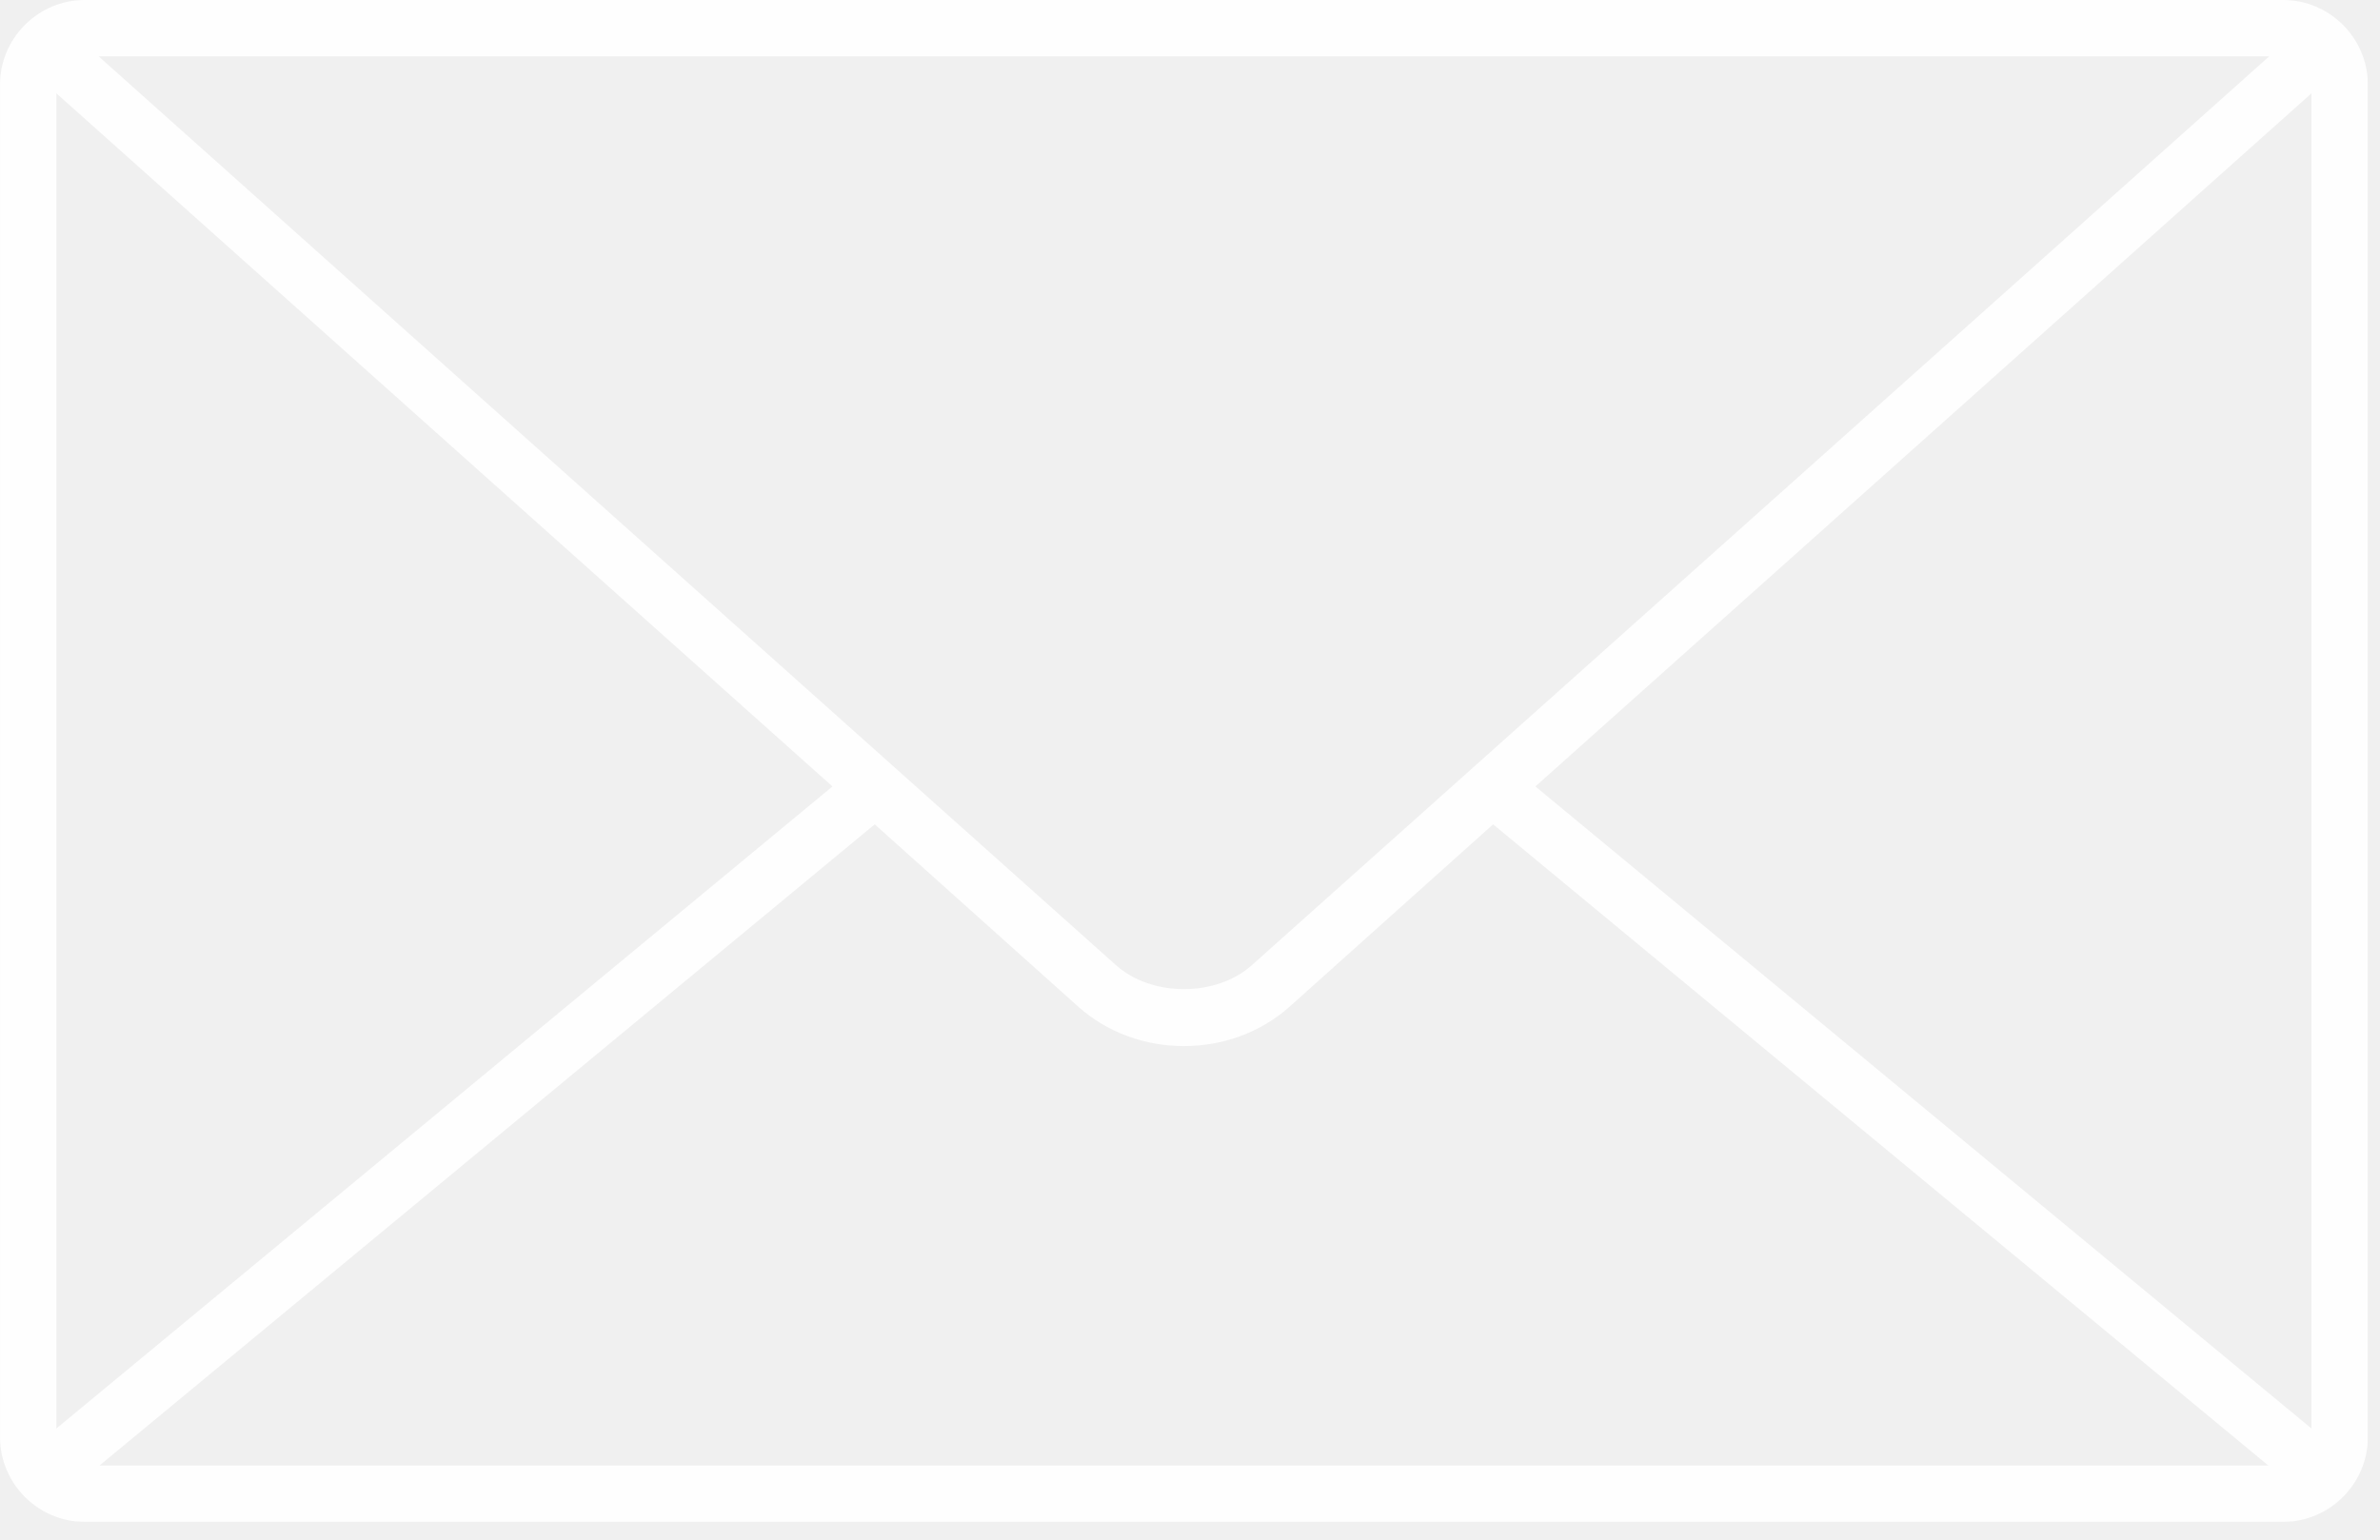
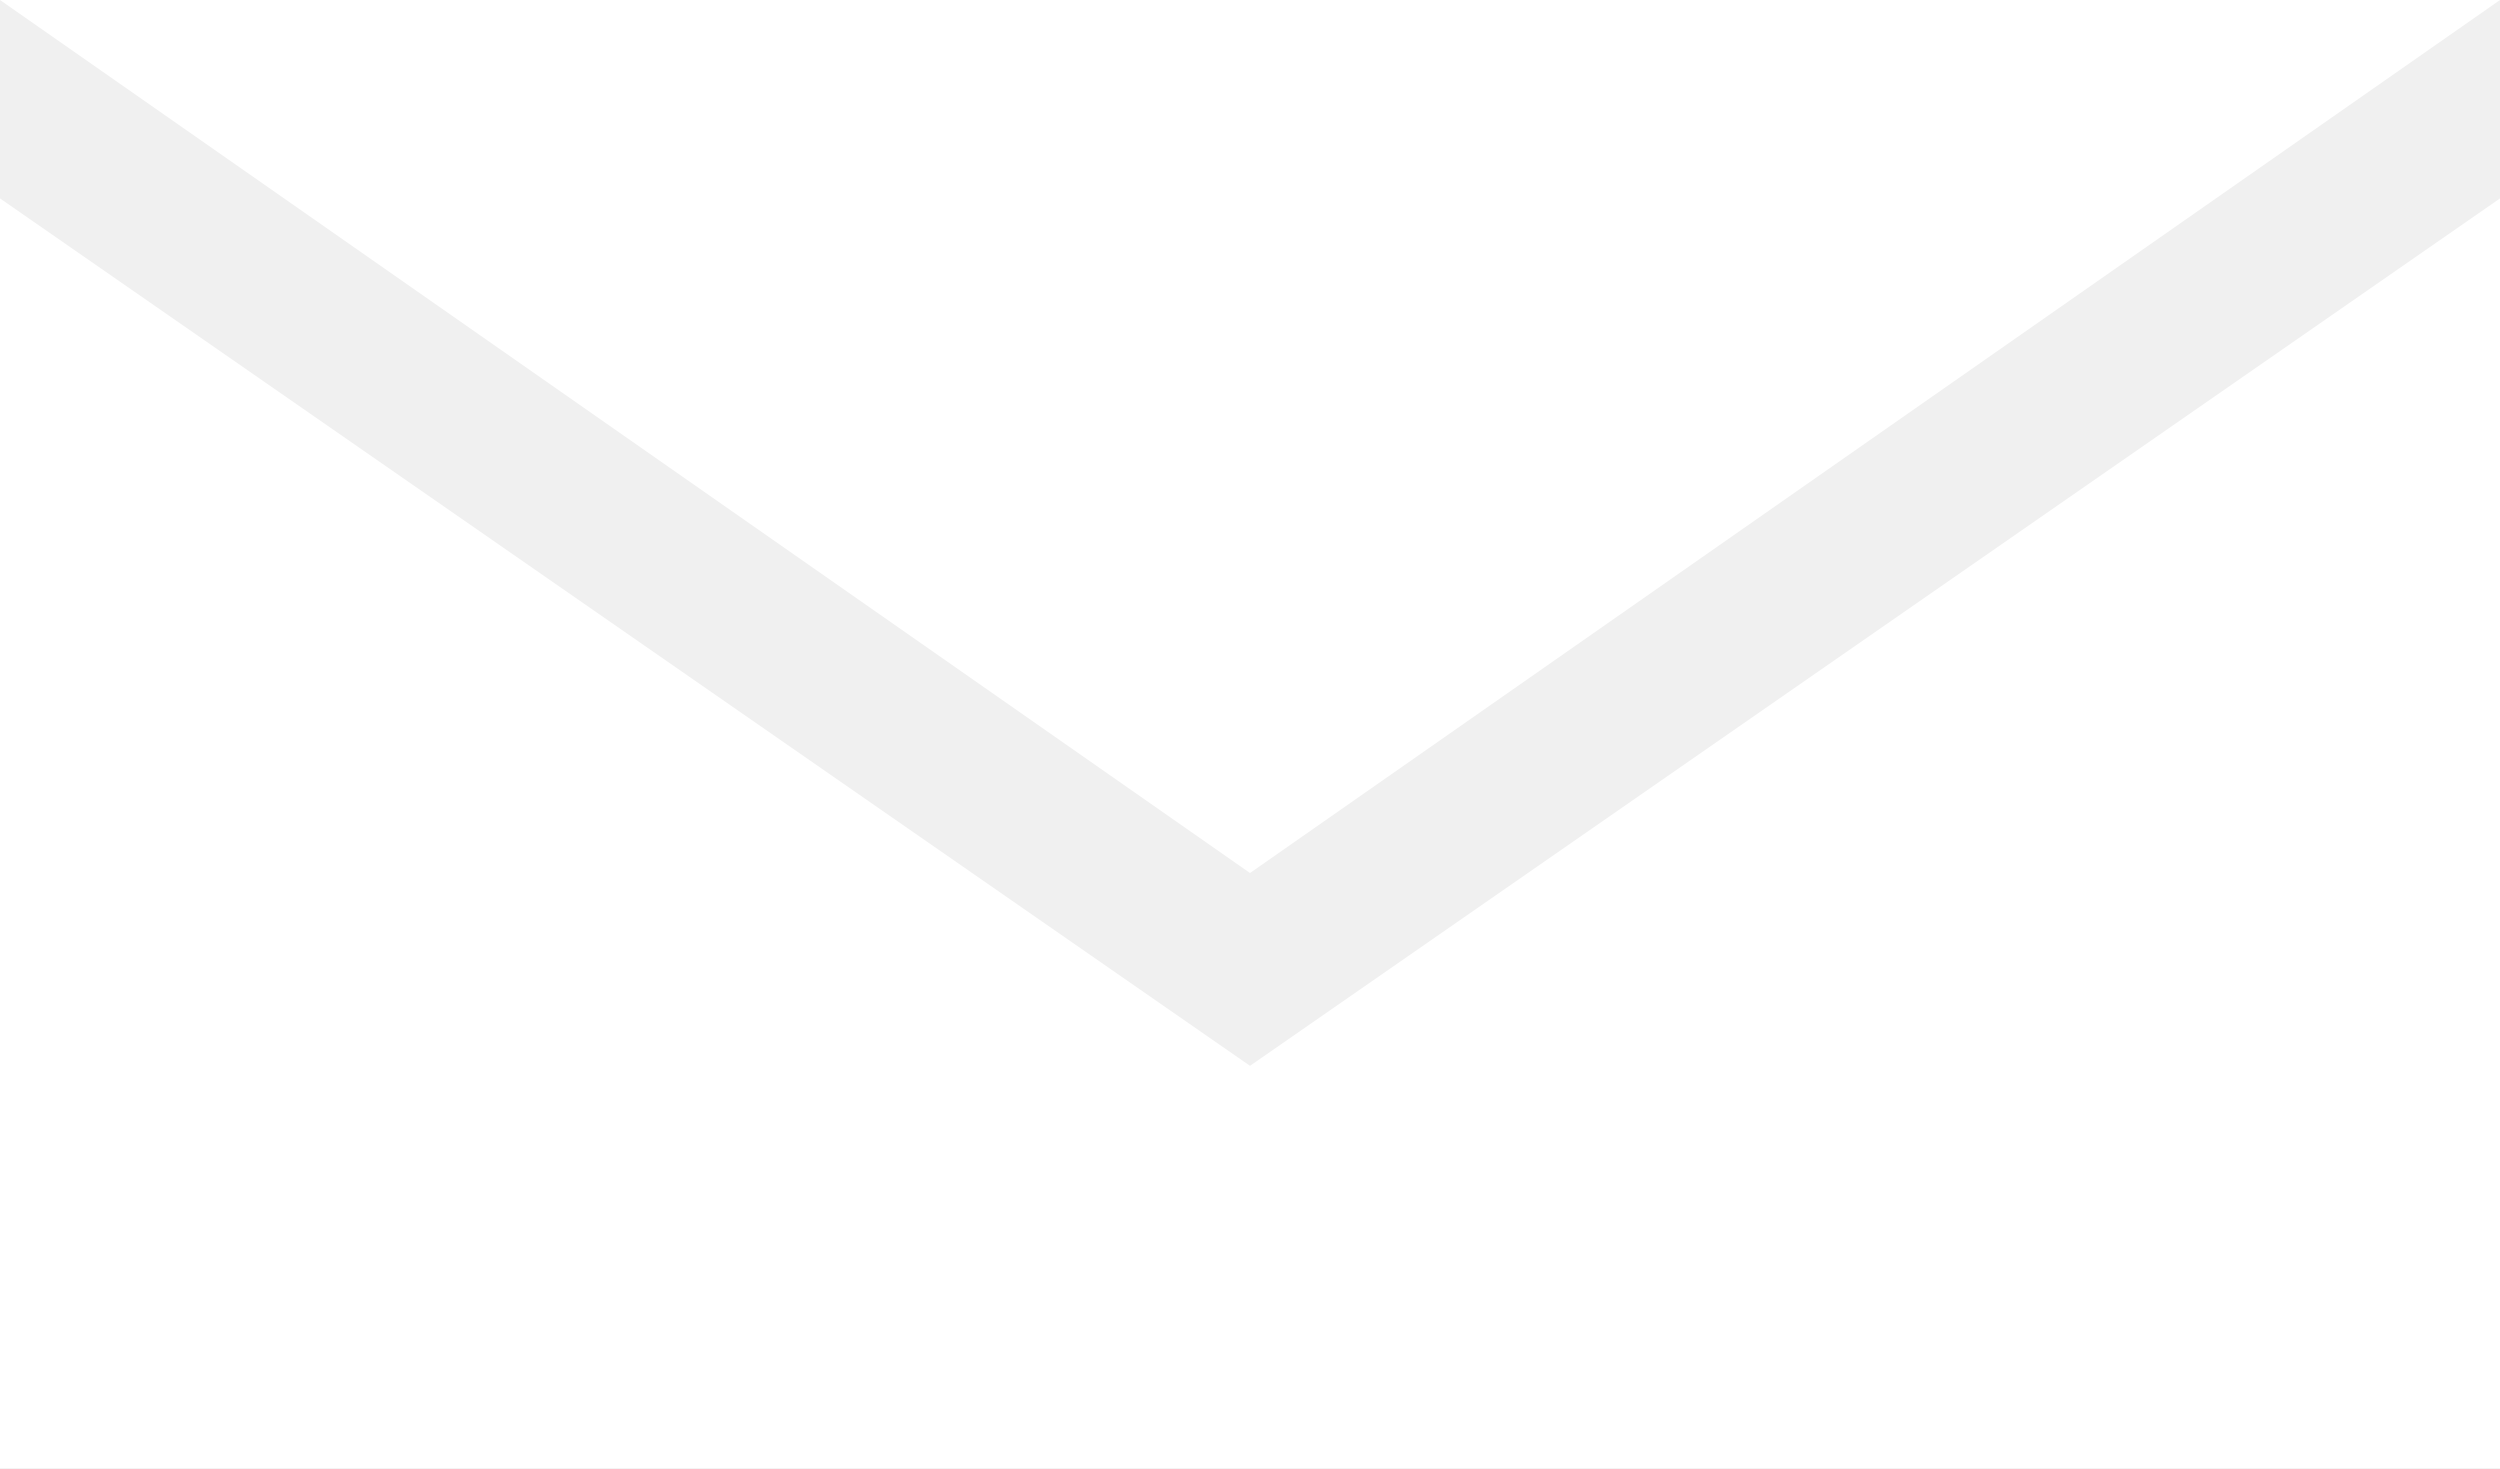
- <svg xmlns="http://www.w3.org/2000/svg" xmlns:xlink="http://www.w3.org/1999/xlink" width="119px" height="77px" viewBox="0 0 119 77" version="1.1">
-   <defs>
-     <polygon id="path-1" points="0.001 0 118.392 0 118.392 76.109 0.001 76.109" />
-   </defs>
+ <svg xmlns="http://www.w3.org/2000/svg" width="63px" height="37px" viewBox="0 0 63 37" version="1.1">
  <g id="Page-1" stroke="none" stroke-width="1" fill="none" fill-rule="evenodd">
-     <g id="Desktop-HD" transform="translate(-1162, -2189)">
-       <g id="social" transform="translate(-1, 2128)">
-         <g id="email-icon" transform="translate(1163, 61)">
-           <mask id="mask-2" fill="white">
-             <use xlink:href="#path-1" />
-           </mask>
-           <g id="Clip-2" />
-           <path d="M43.736,41.226 L53.911,50.343 C56.854,52.973 61.538,52.973 64.481,50.343 L74.656,41.226 L113.415,73.29 L4.977,73.29 L43.736,41.226 Z M115.573,4.668 L115.573,71.44 L76.77,39.331 L115.573,4.668 Z M2.819,4.668 L41.623,39.331 L2.819,71.44 L2.819,4.668 Z M4.933,2.819 L113.459,2.819 L62.588,48.273 C60.807,49.865 57.586,49.865 55.804,48.273 L4.933,2.819 Z M4.228,-0 C1.911,-0 0.001,1.911 0.001,4.228 L0.001,71.88 C0.001,74.199 1.911,76.109 4.228,76.109 L114.164,76.109 C116.482,76.109 118.392,74.199 118.392,71.88 L118.392,4.228 C118.392,1.911 116.482,-0 114.164,-0 L4.228,-0 Z" id="Fill-1" fill="#FEFEFE" mask="url(#mask-2)" />
-         </g>
+     <g id="Desktop-HD-Copy" transform="translate(-308, -2503)" fill="#FFFFFF">
+       <g id="social" transform="translate(-1, 2384)">
+         <path d="M372,124 L372,156 L309,156 L309,124 L340.5,145.859 L372,124 Z M340.5,141 L309,119 L340.5,119 L372,119 L340.5,141 Z" id="email" />
      </g>
    </g>
  </g>
</svg>
